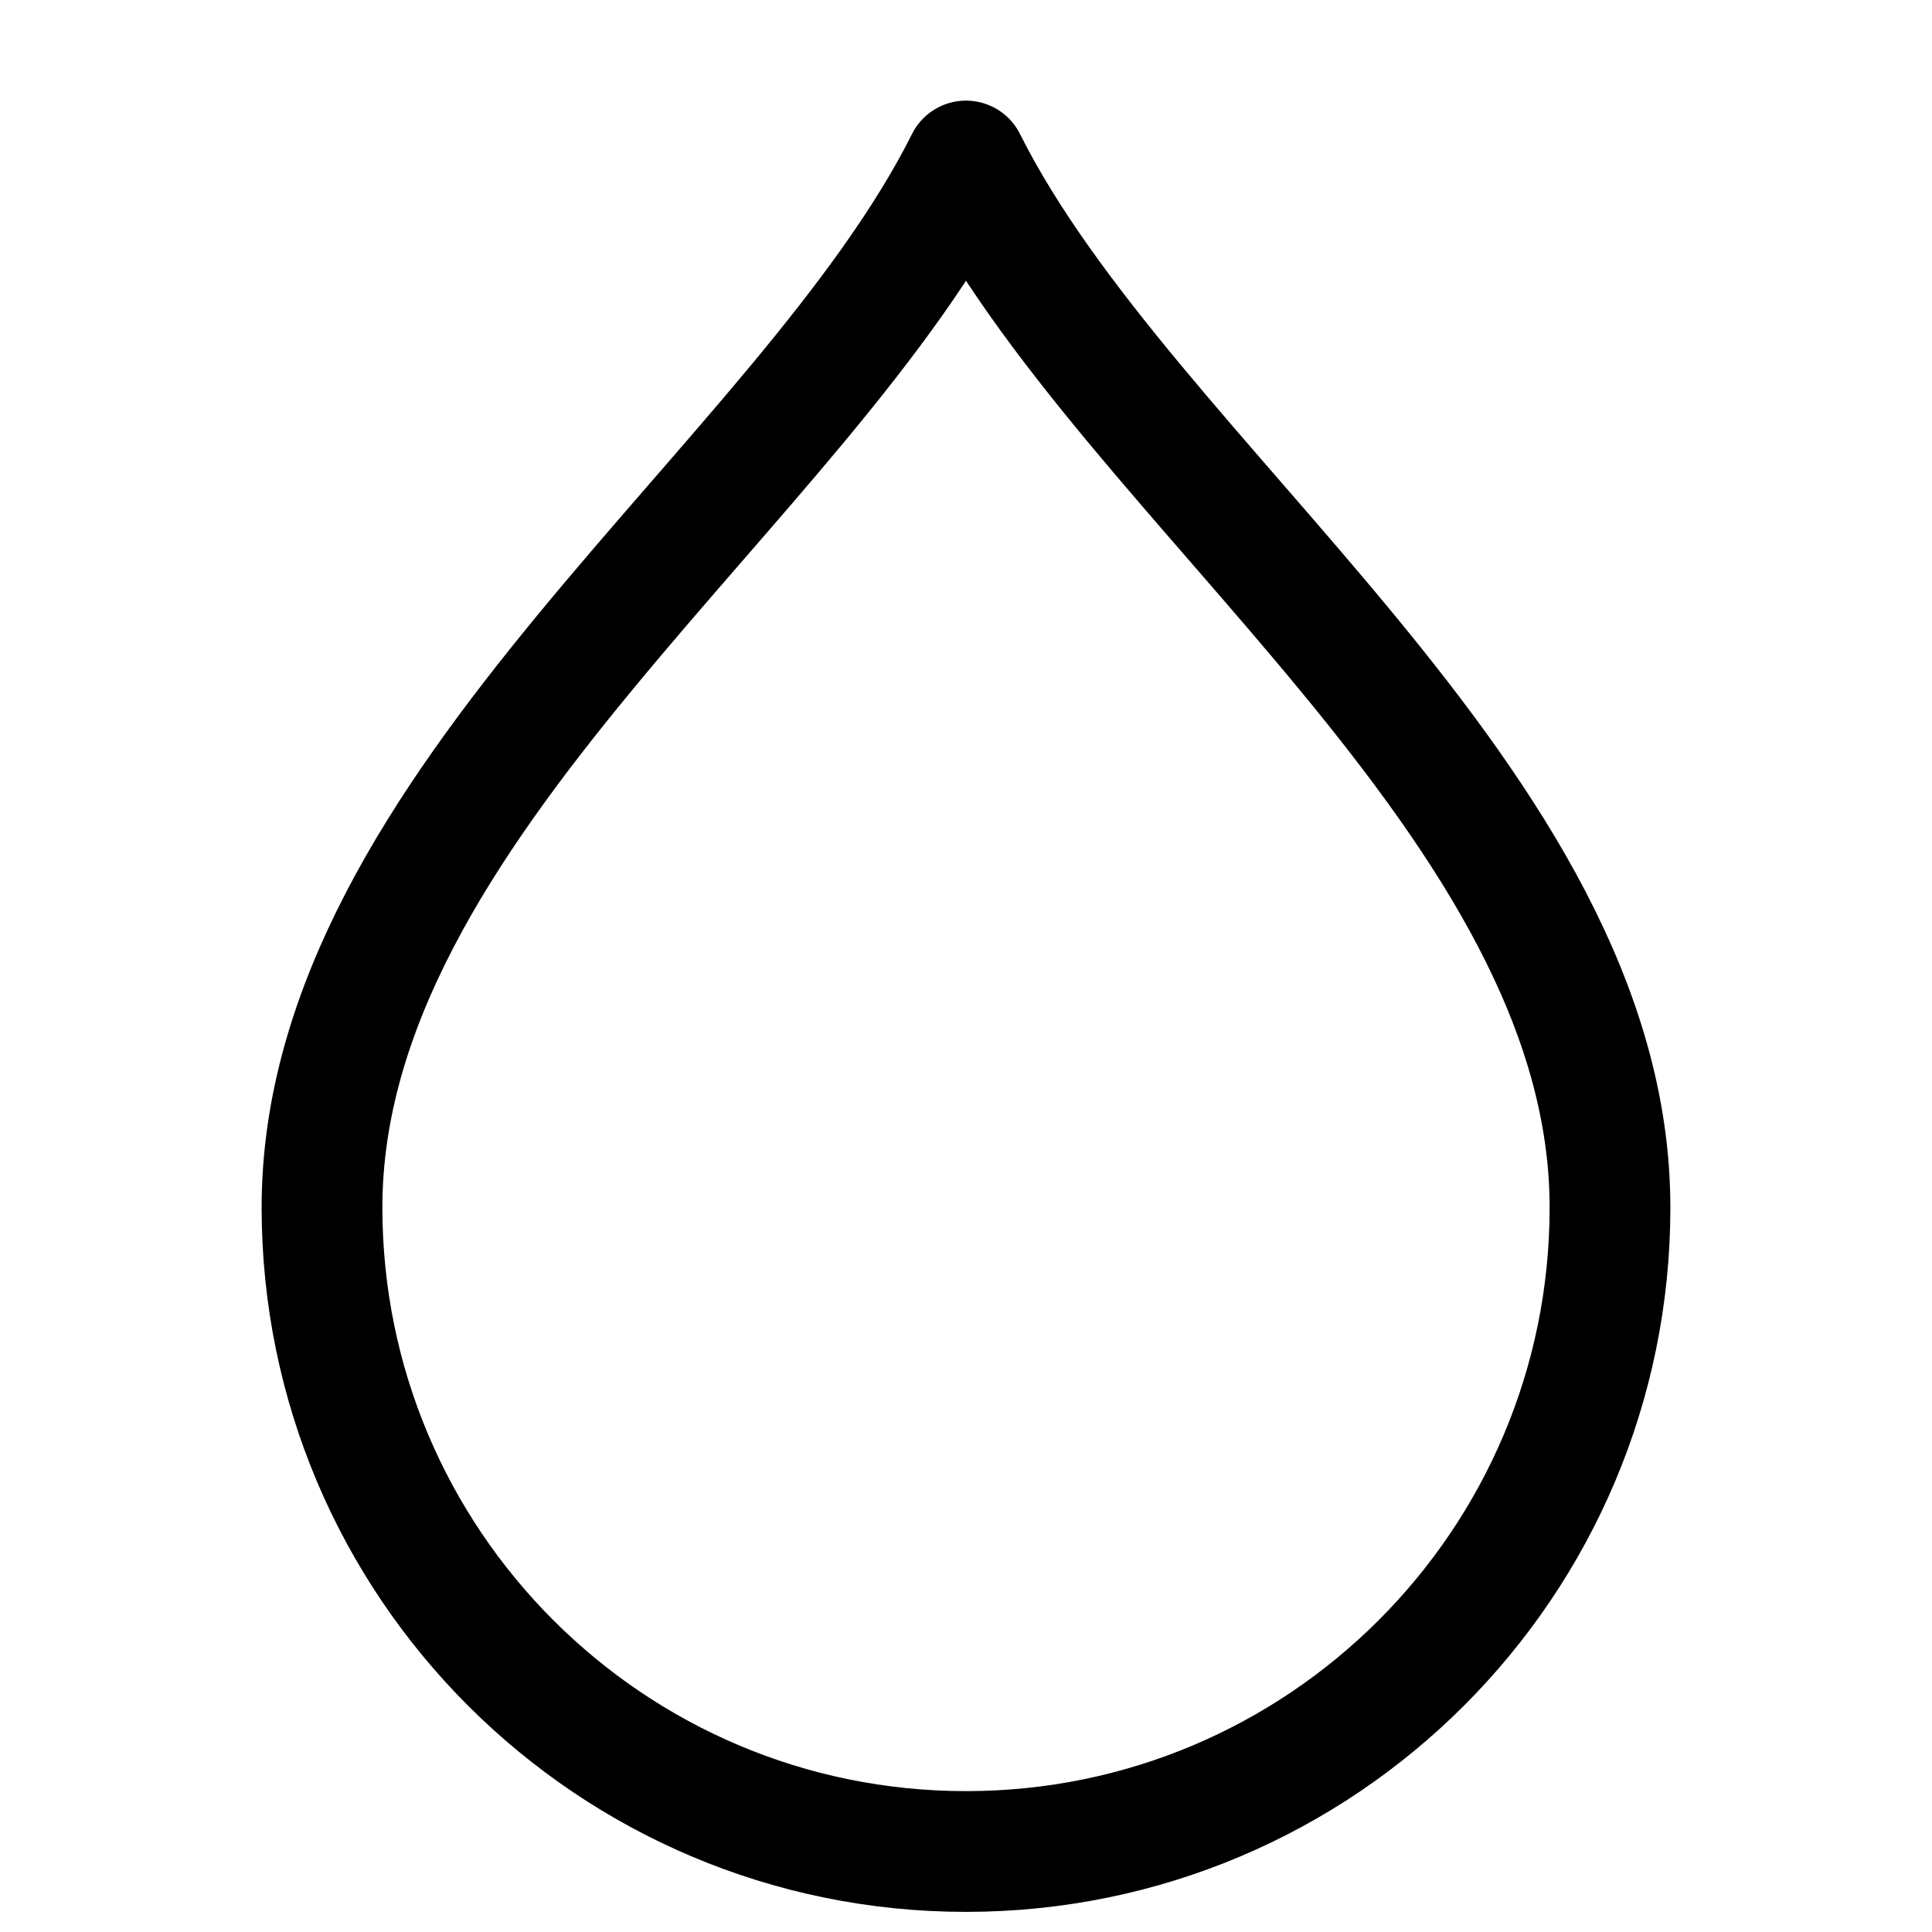
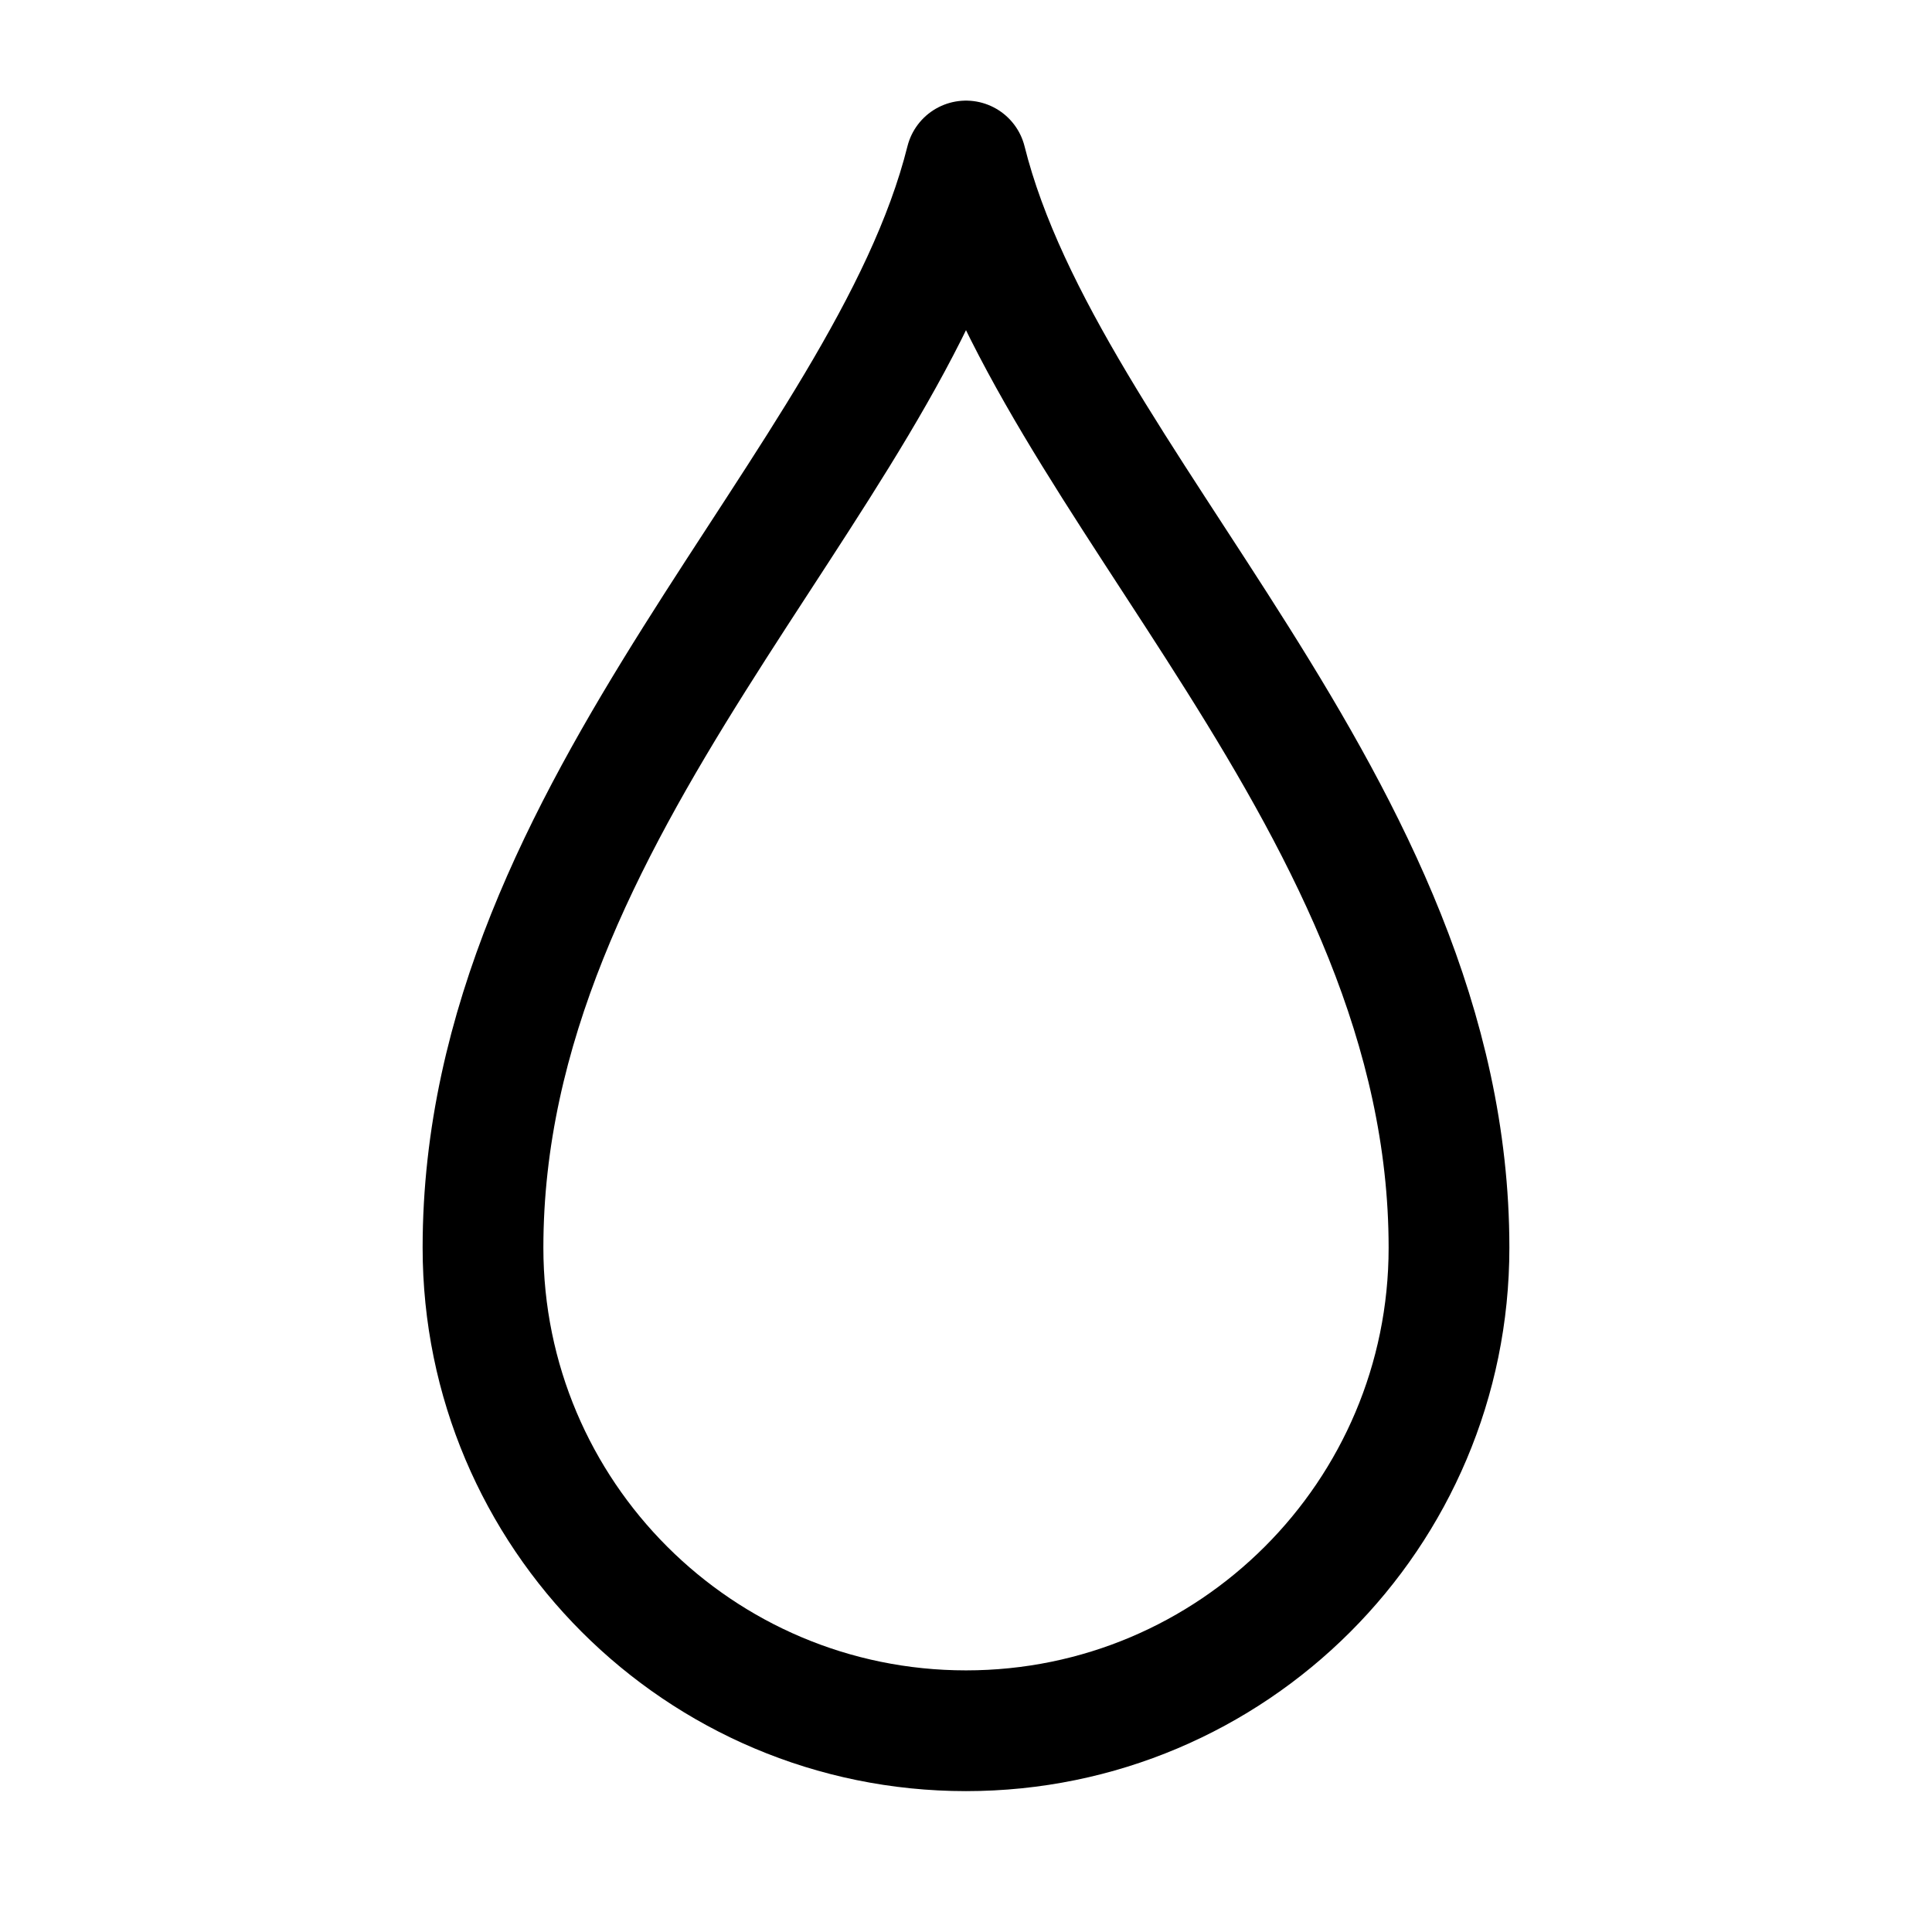
<svg xmlns="http://www.w3.org/2000/svg" viewBox="0 0 24 24" width="48" height="48">
  <rect width="24" height="24" fill="#fff" />
-   <path d="M12,2 C10,6 4,10 4,15 A8,8 0,0 0,20 15 C20,10 14,6 12,2 Z" fill="none" fill-opacity="0.0" stroke="#000000" stroke-width="1.5" stroke-linejoin="round" />
+   <path d="M12,2 C11,6 6,10 6,15.5 A6,6 0,0 0,18 15.5 C18,10 13,6 12,2 Z" fill="none" fill-opacity="0.0" stroke="#000000" stroke-width="1.5" stroke-linejoin="round" />
</svg>
